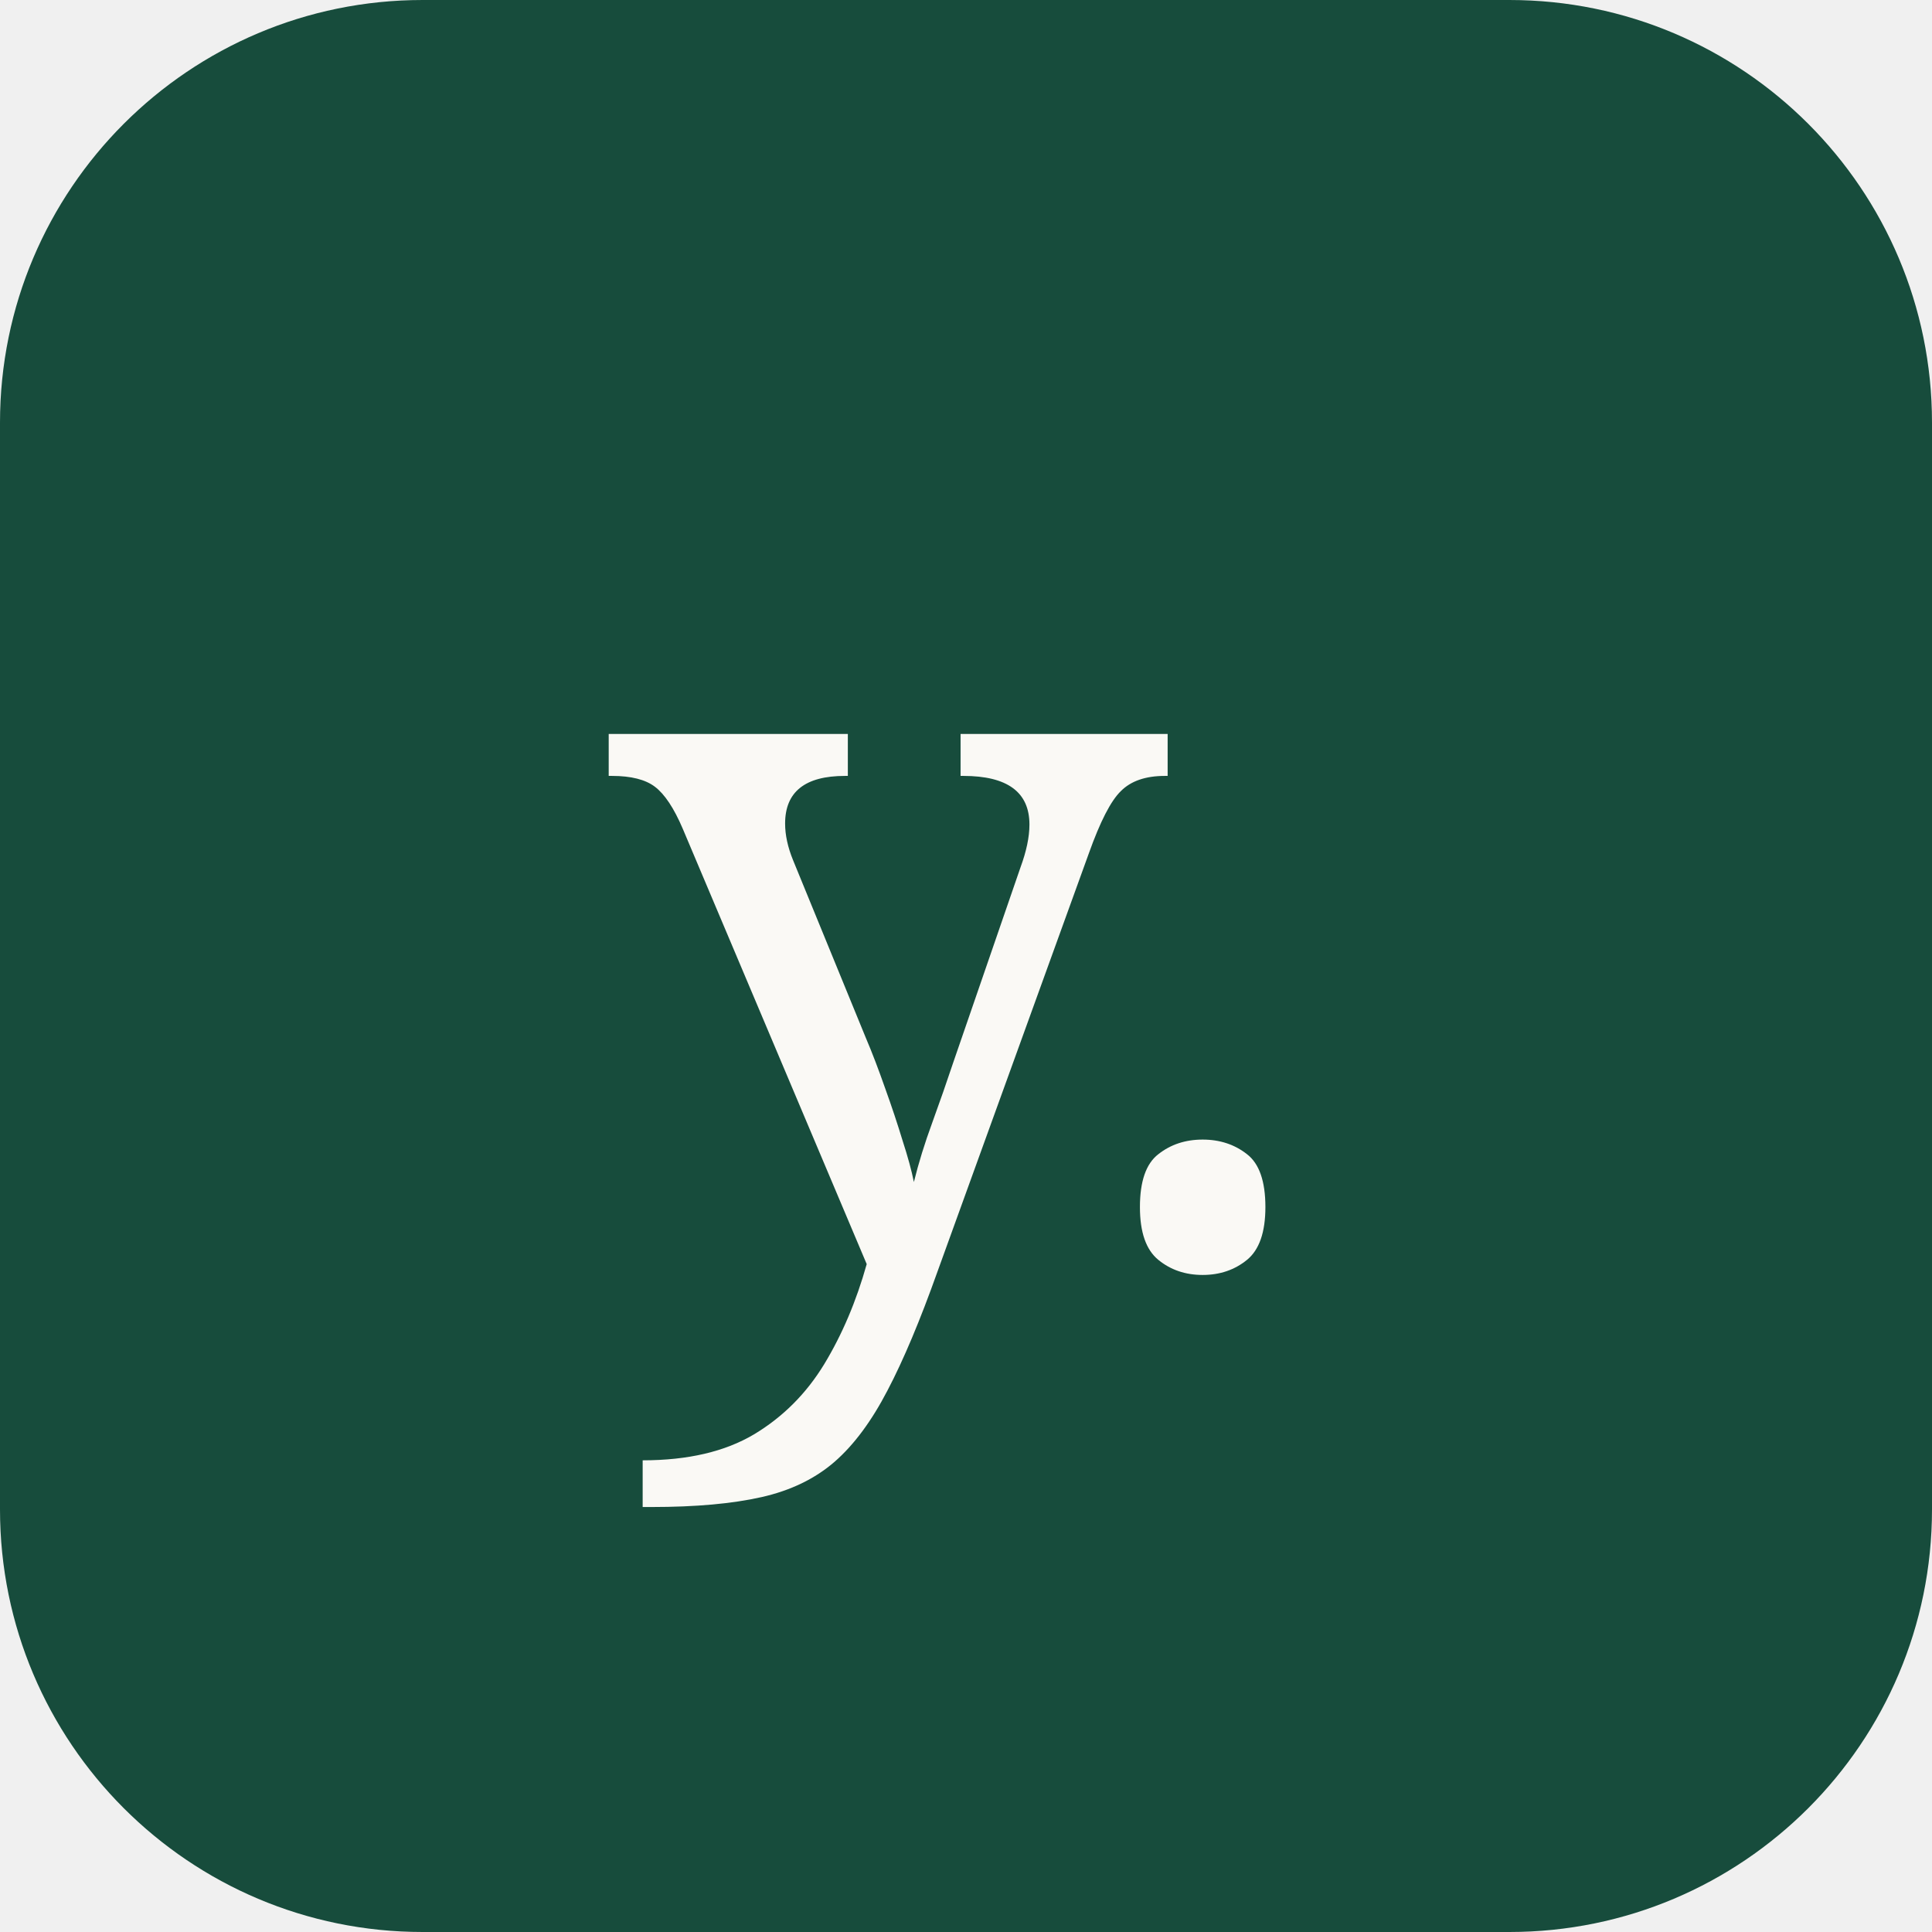
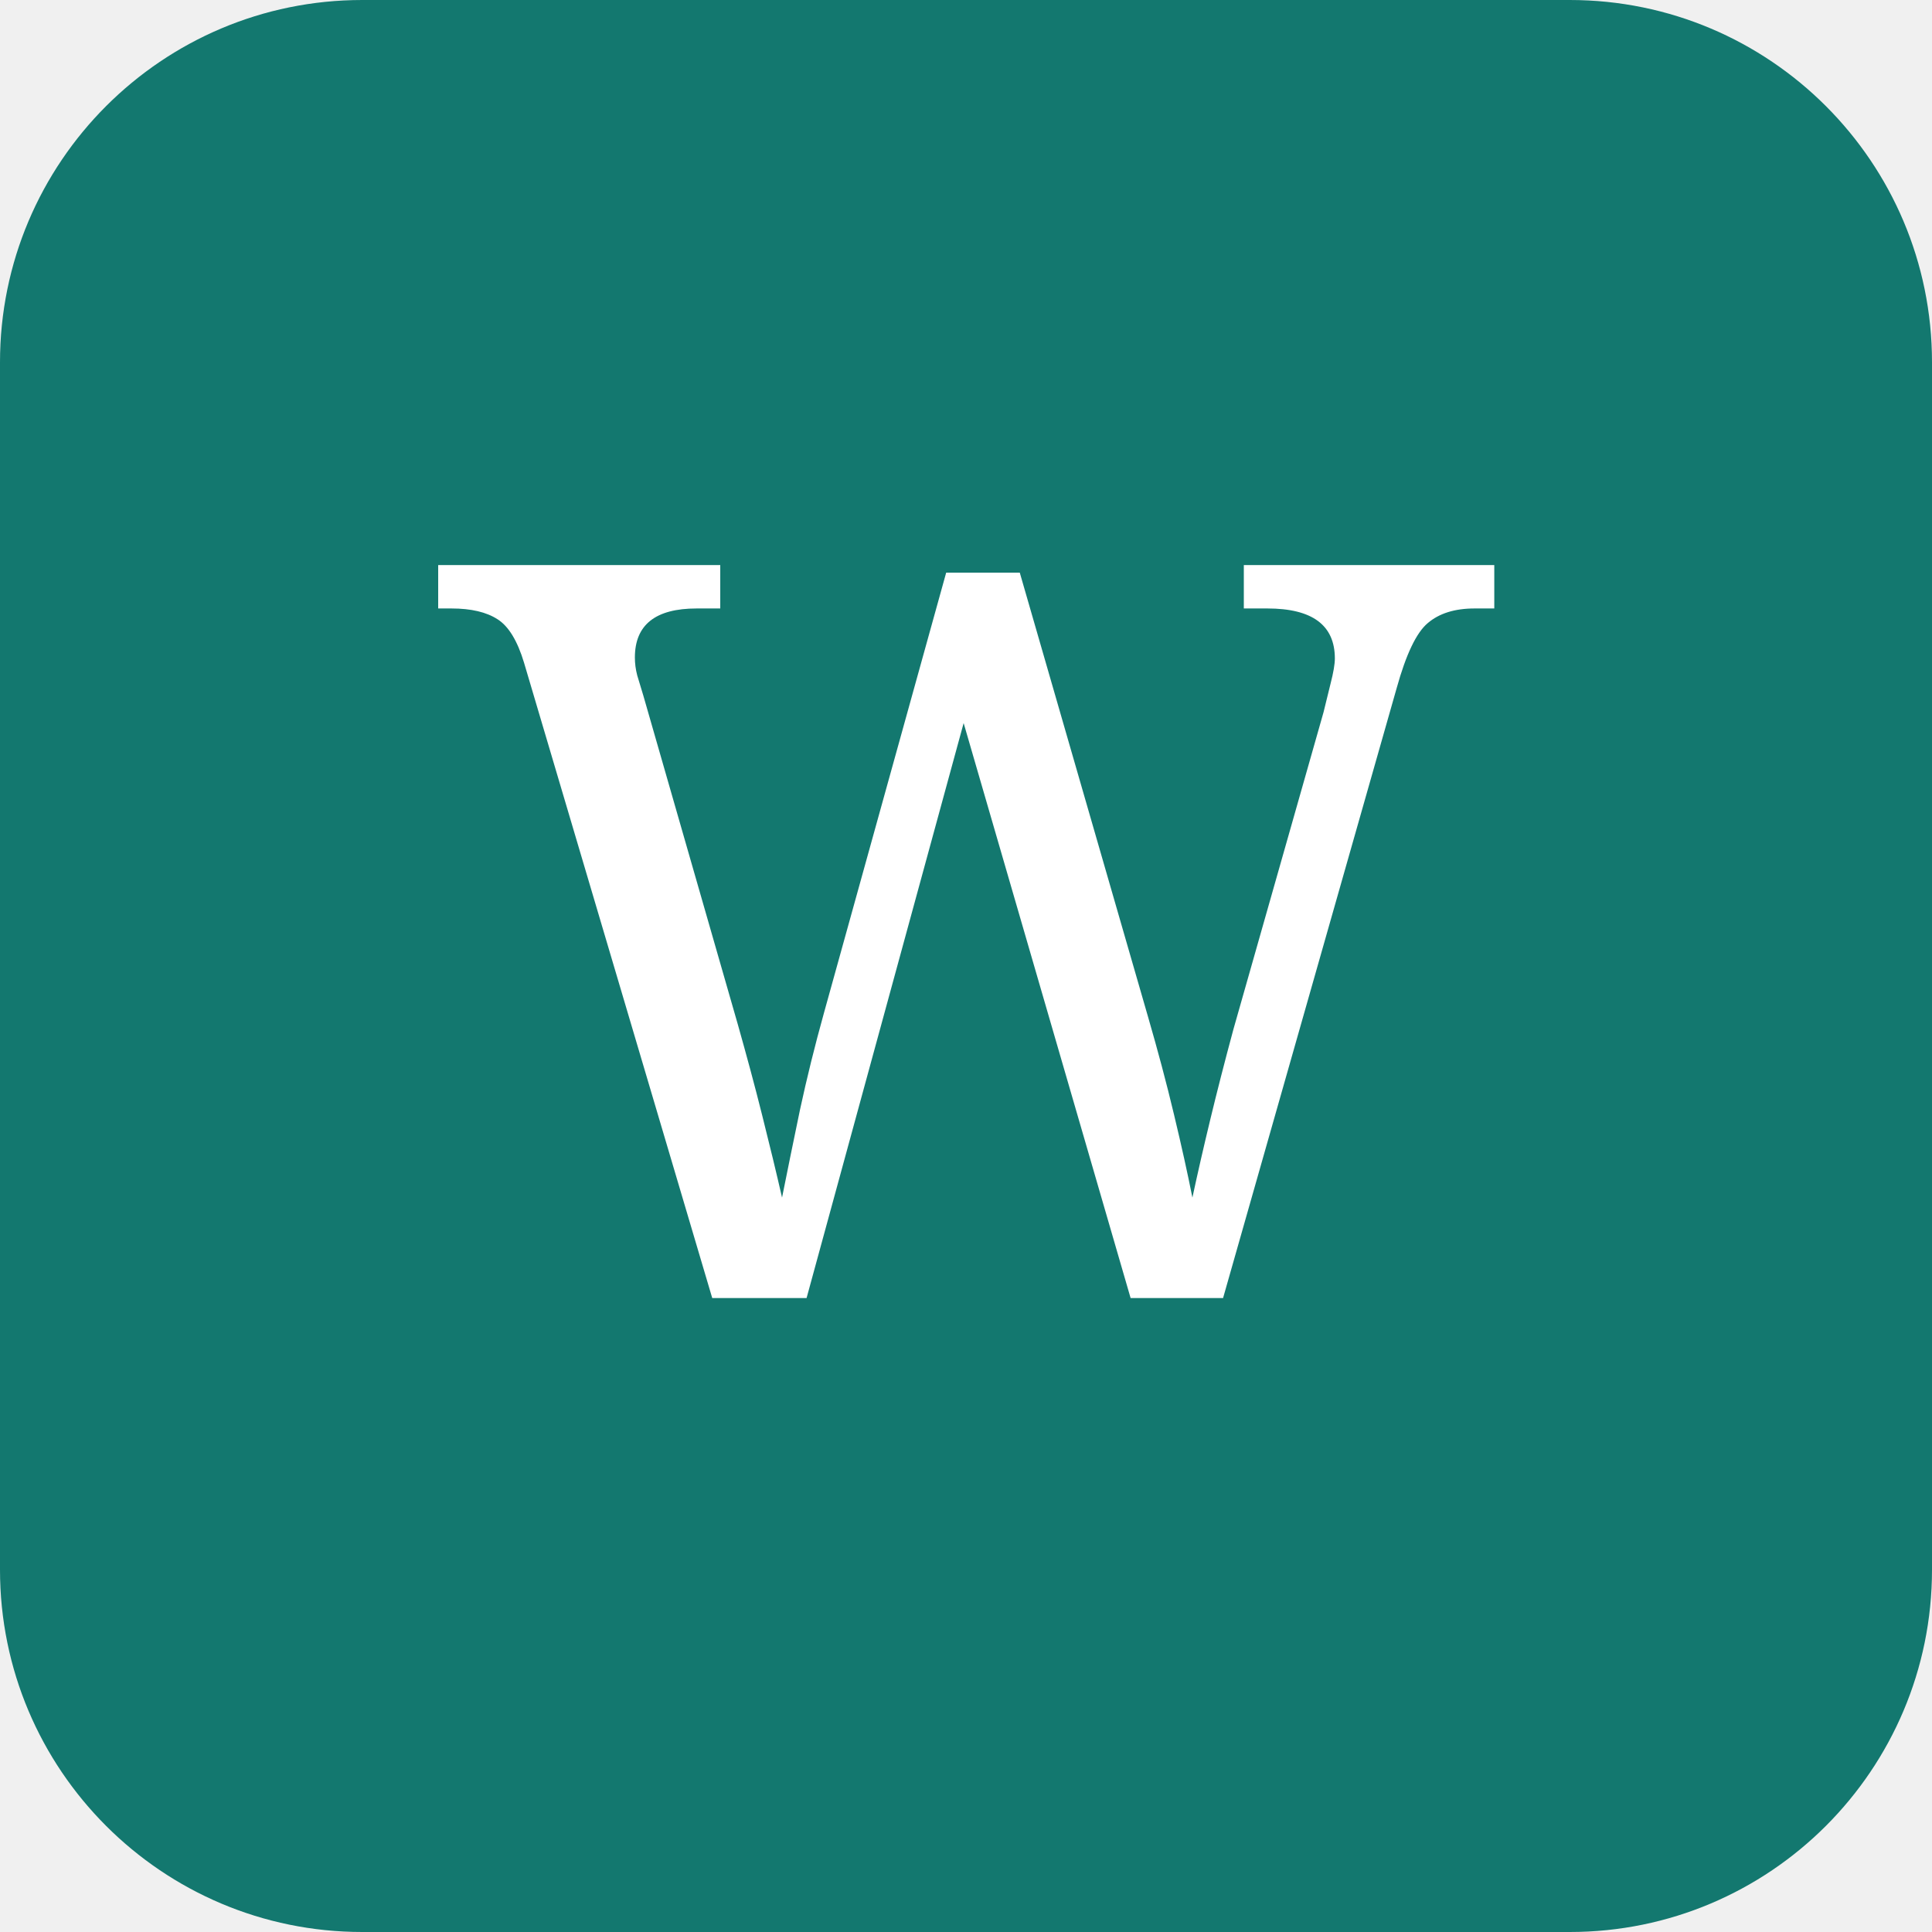
<svg xmlns="http://www.w3.org/2000/svg" viewBox="0 0 64 64">
-   <rect width="64" height="64" rx="14" fill="#174c3c" />
-   <text x="32" y="42" text-anchor="middle" font-family="Georgia,serif" font-size="33" fill="#faf9f5">y.</text>
+   <rect width="64" height="64" rx="12" fill="#13786f" />
+   <text x="32" y="43" text-anchor="middle" font-family="Georgia,serif" font-size="34" fill="white">W</text>
</svg>
